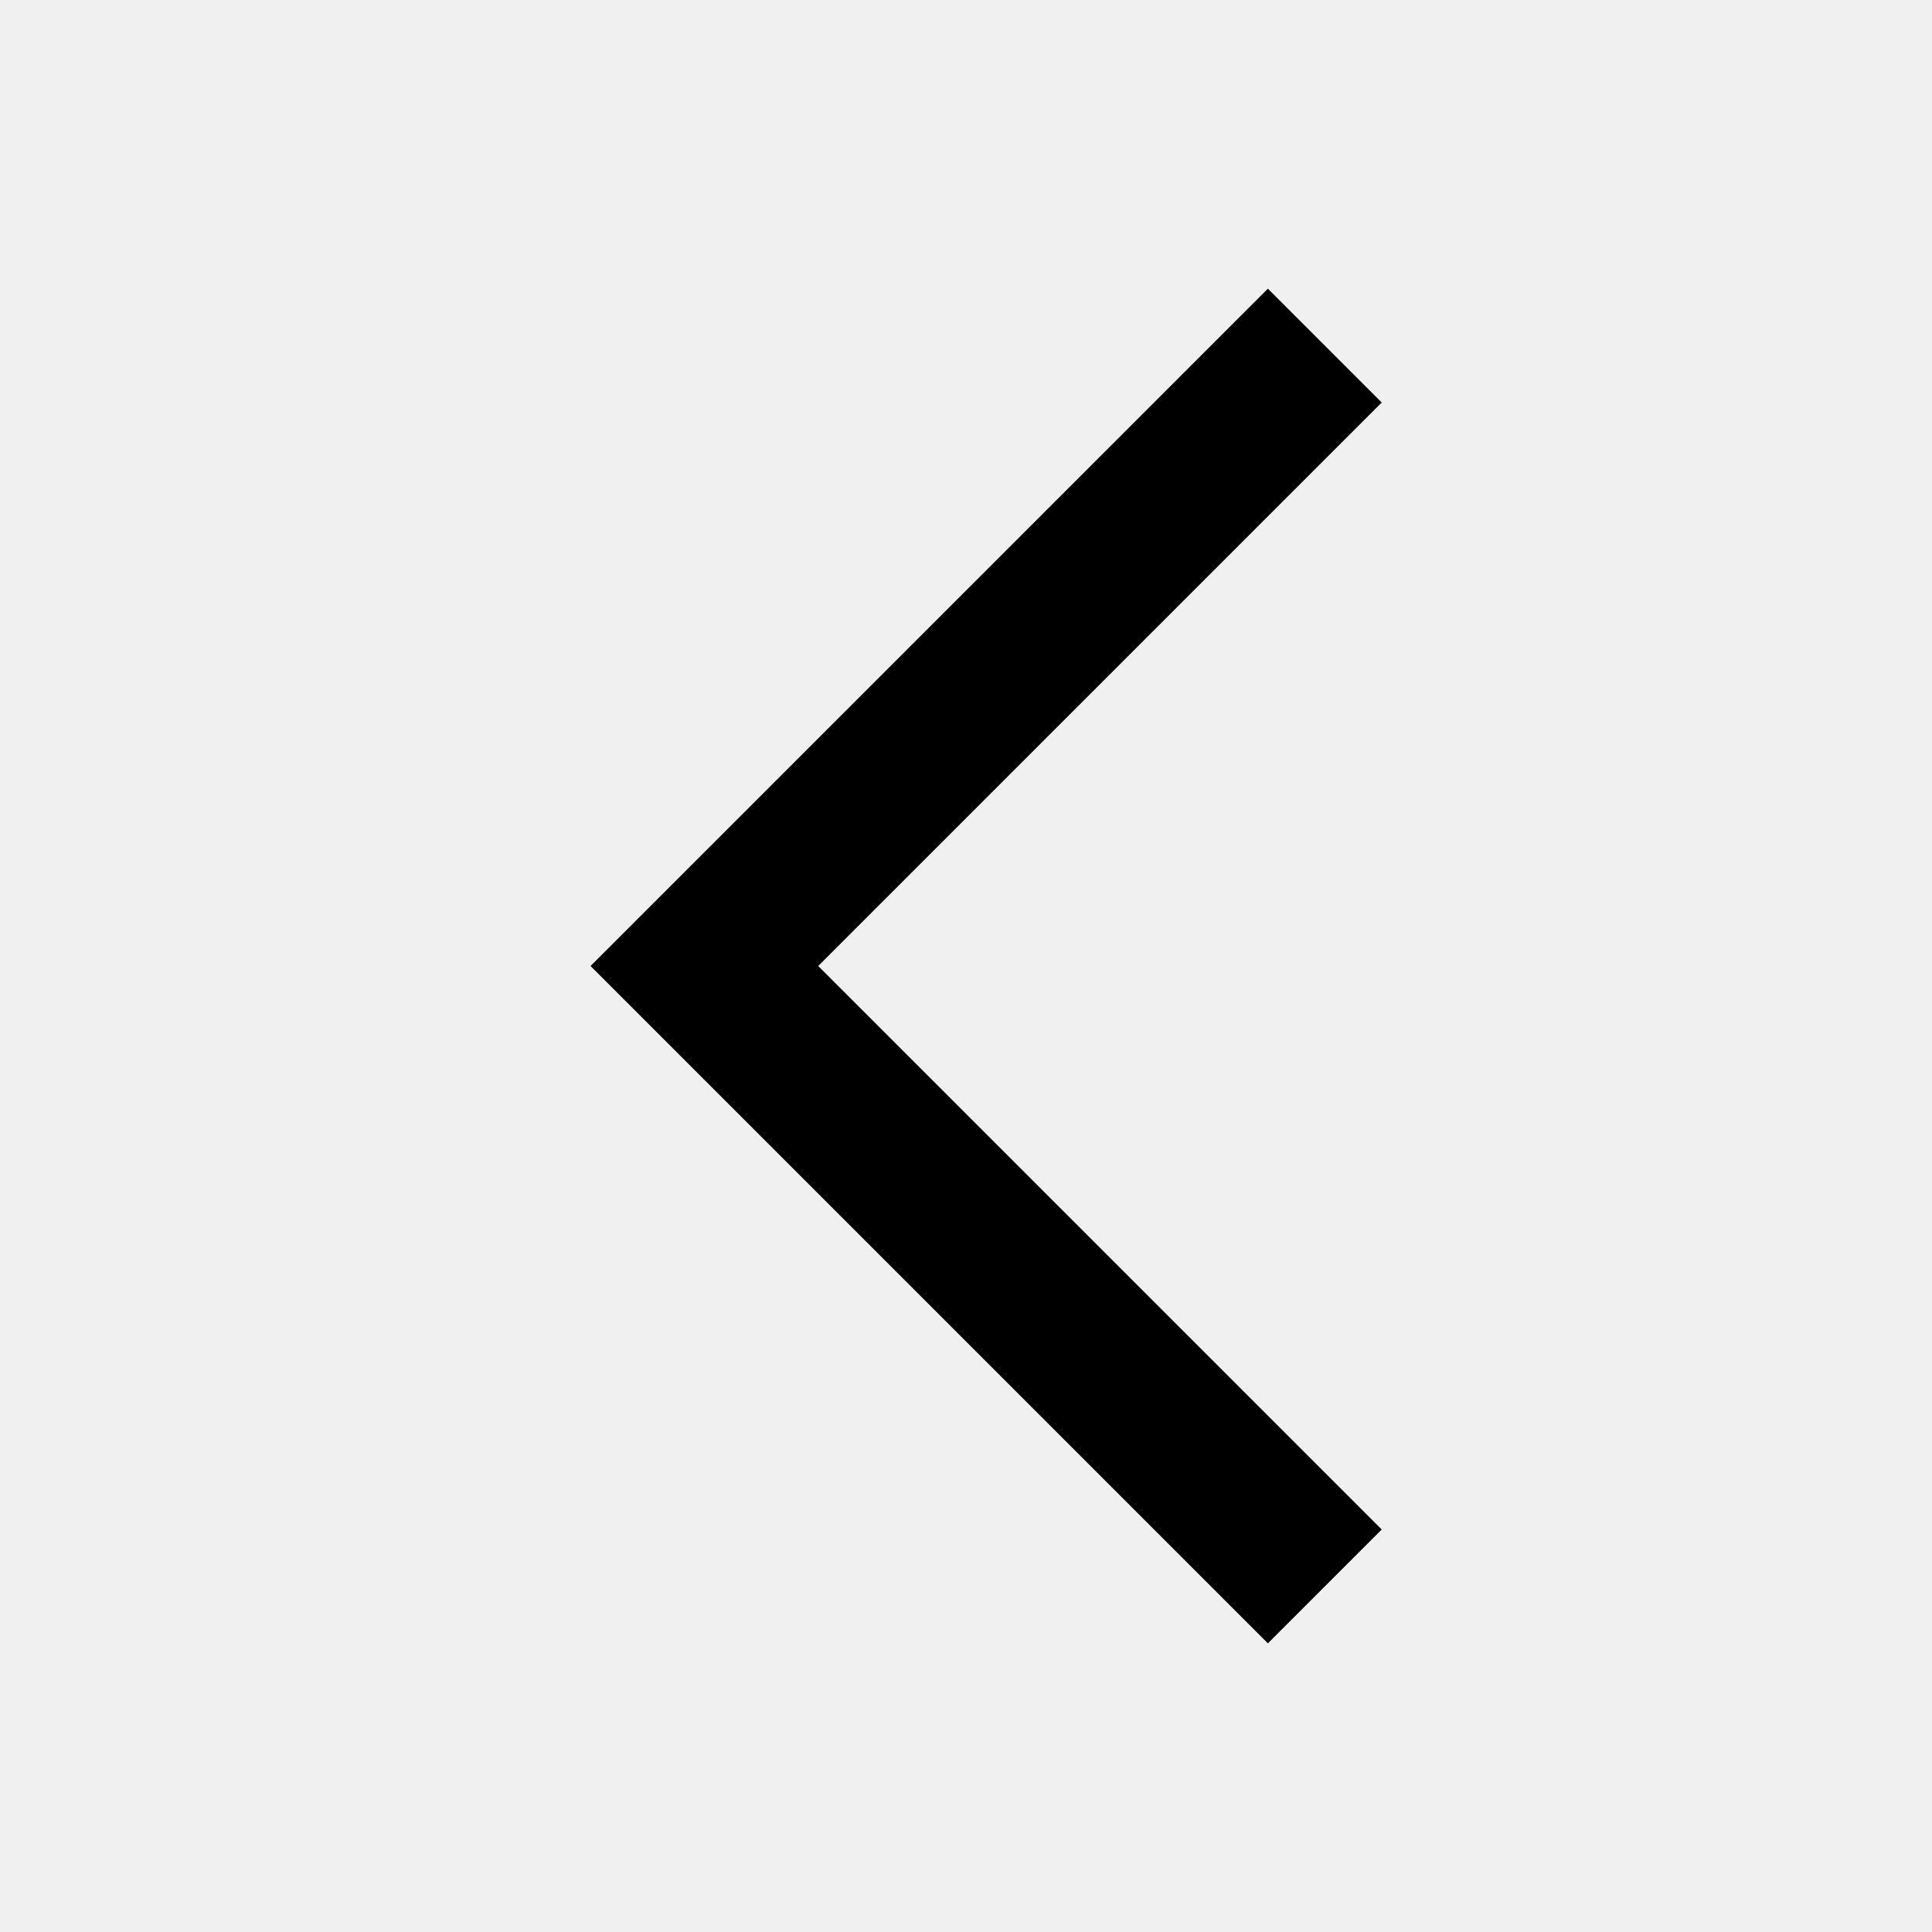
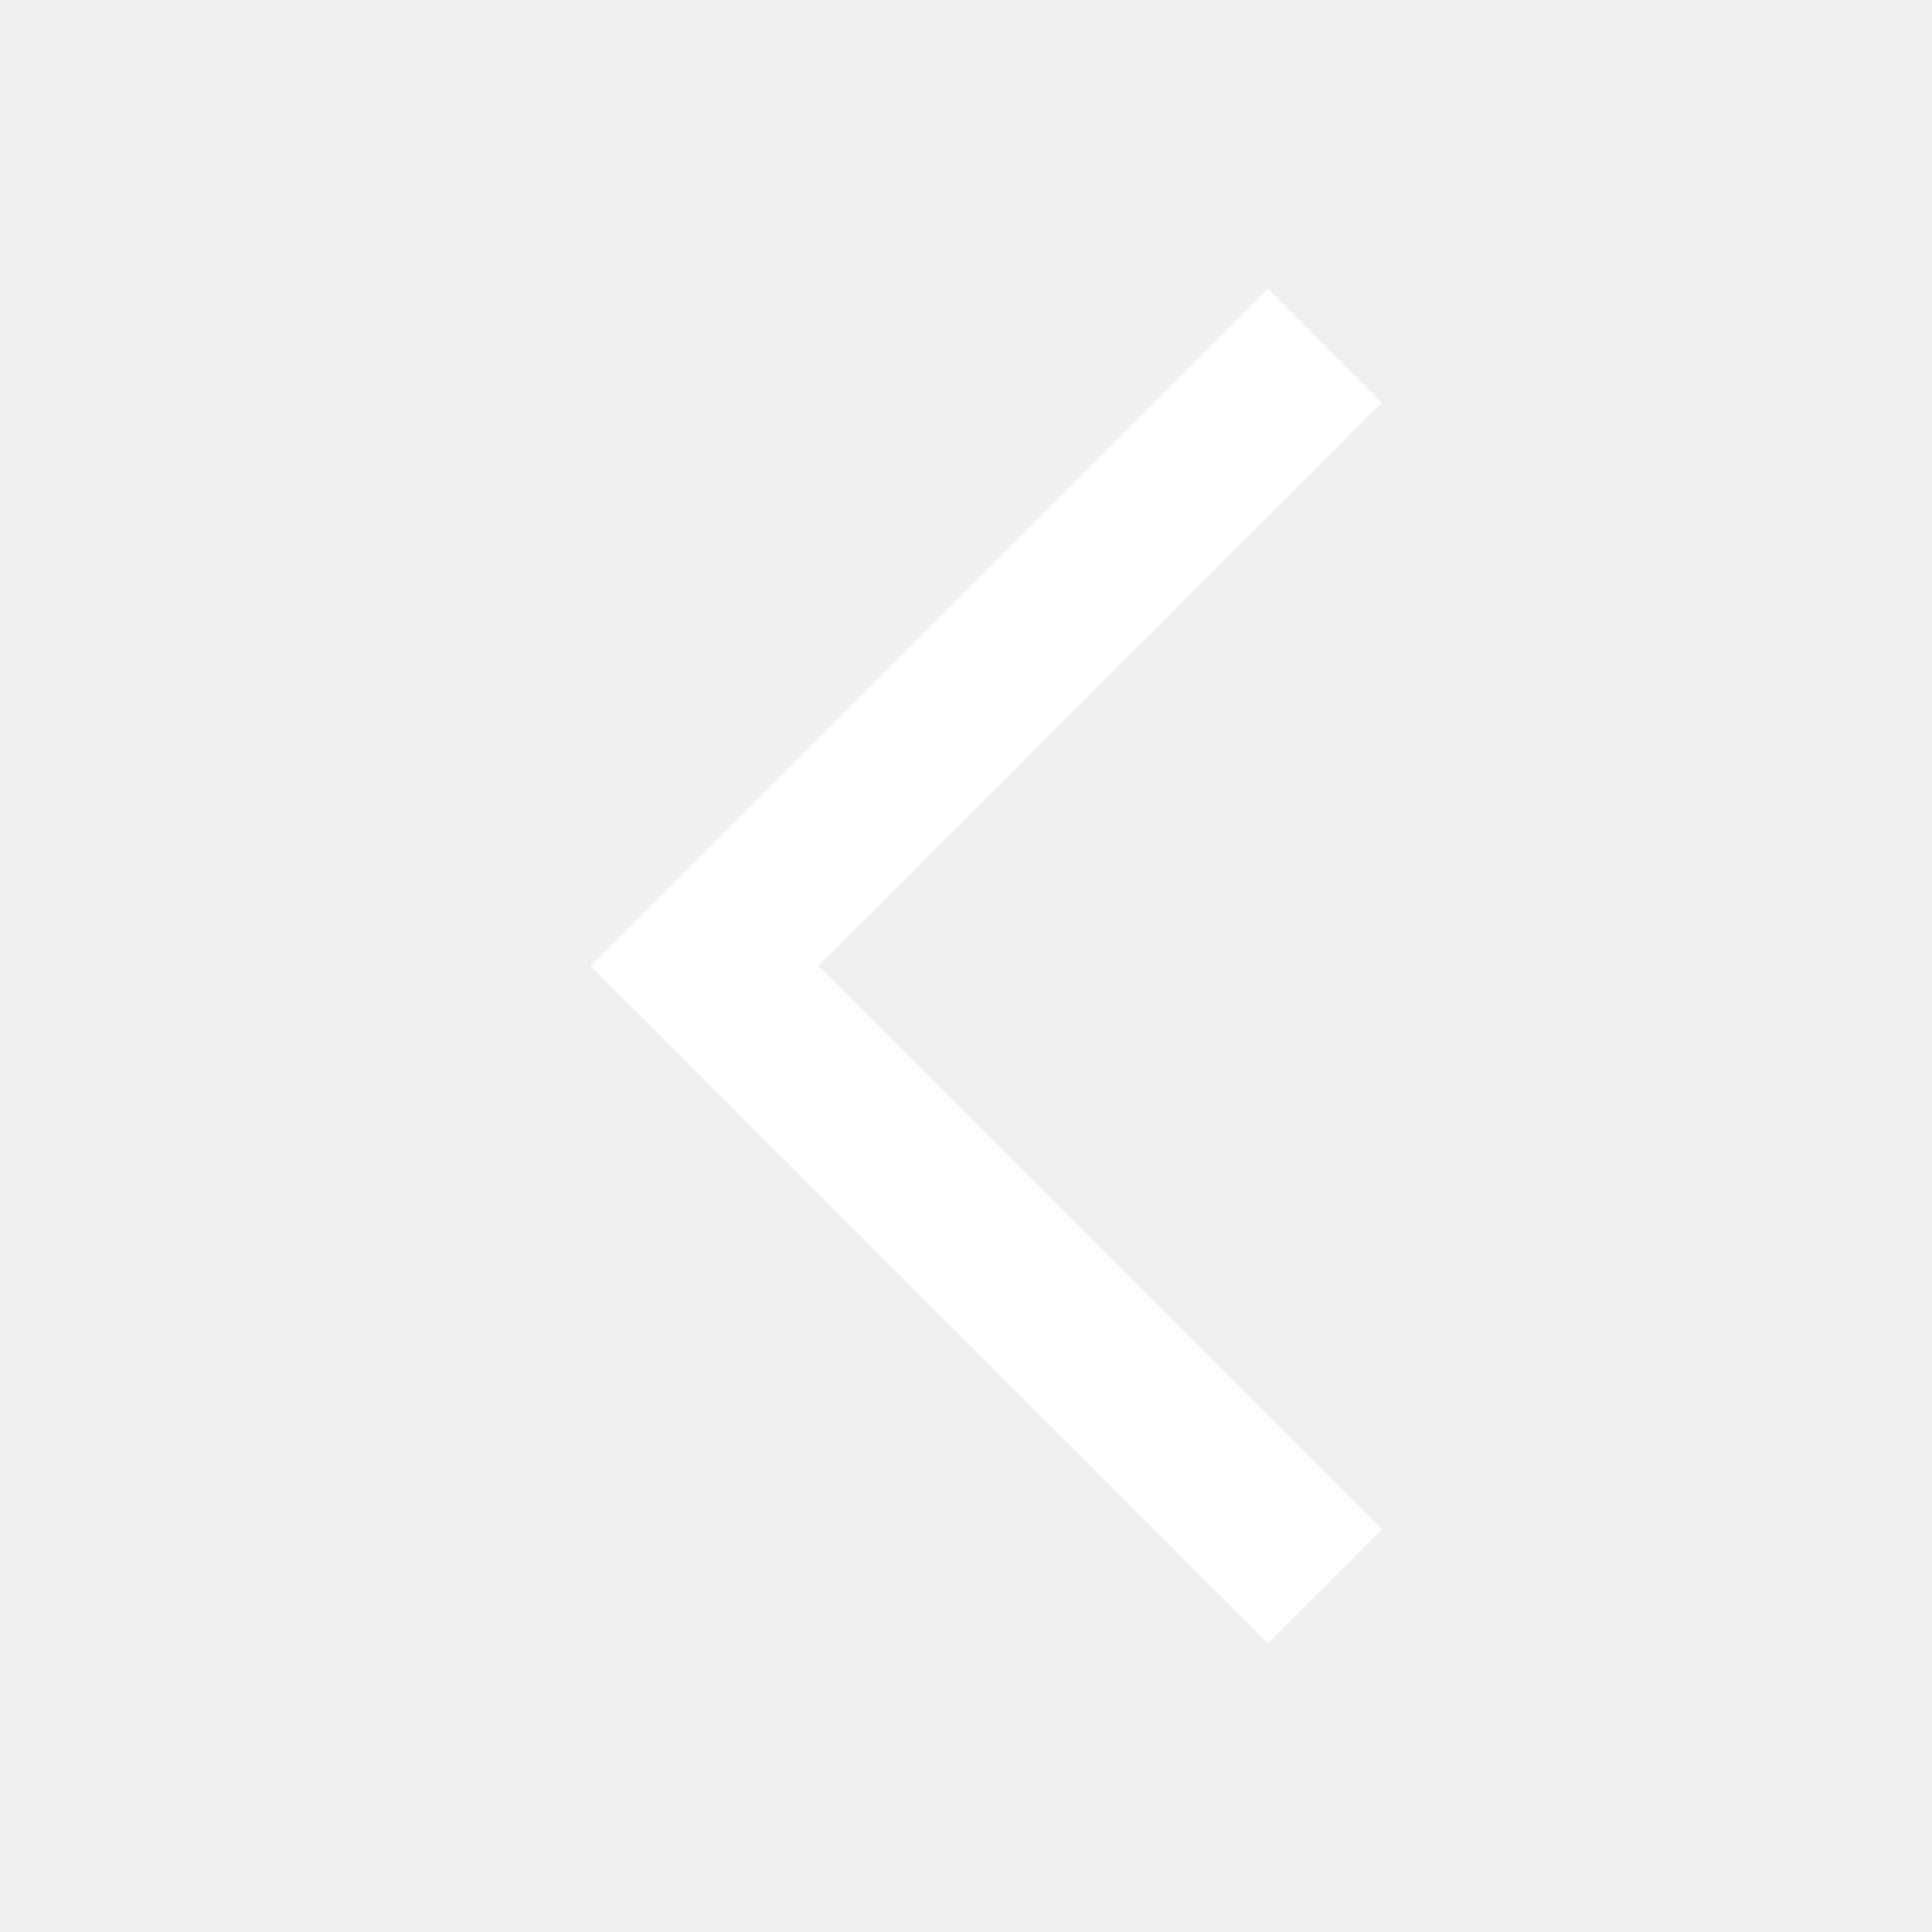
- <svg xmlns="http://www.w3.org/2000/svg" width="24" height="24" fill="none" viewBox="0 0 24 24">
-   <path fill="#000" fill-rule="evenodd" d="M15.75 20.414 7.336 12l8.414-8.414L17.164 5l-7 7 7 7-1.414 1.414Z" clip-rule="evenodd" />
+ <svg xmlns="http://www.w3.org/2000/svg" width="24" height="24" fill="#ffffff" viewBox="0 0 24 24">
+   <path fill="#ffffff" fill-rule="evenodd" d="M15.75 20.414 7.336 12l8.414-8.414L17.164 5l-7 7 7 7-1.414 1.414Z" clip-rule="evenodd" />
</svg>
